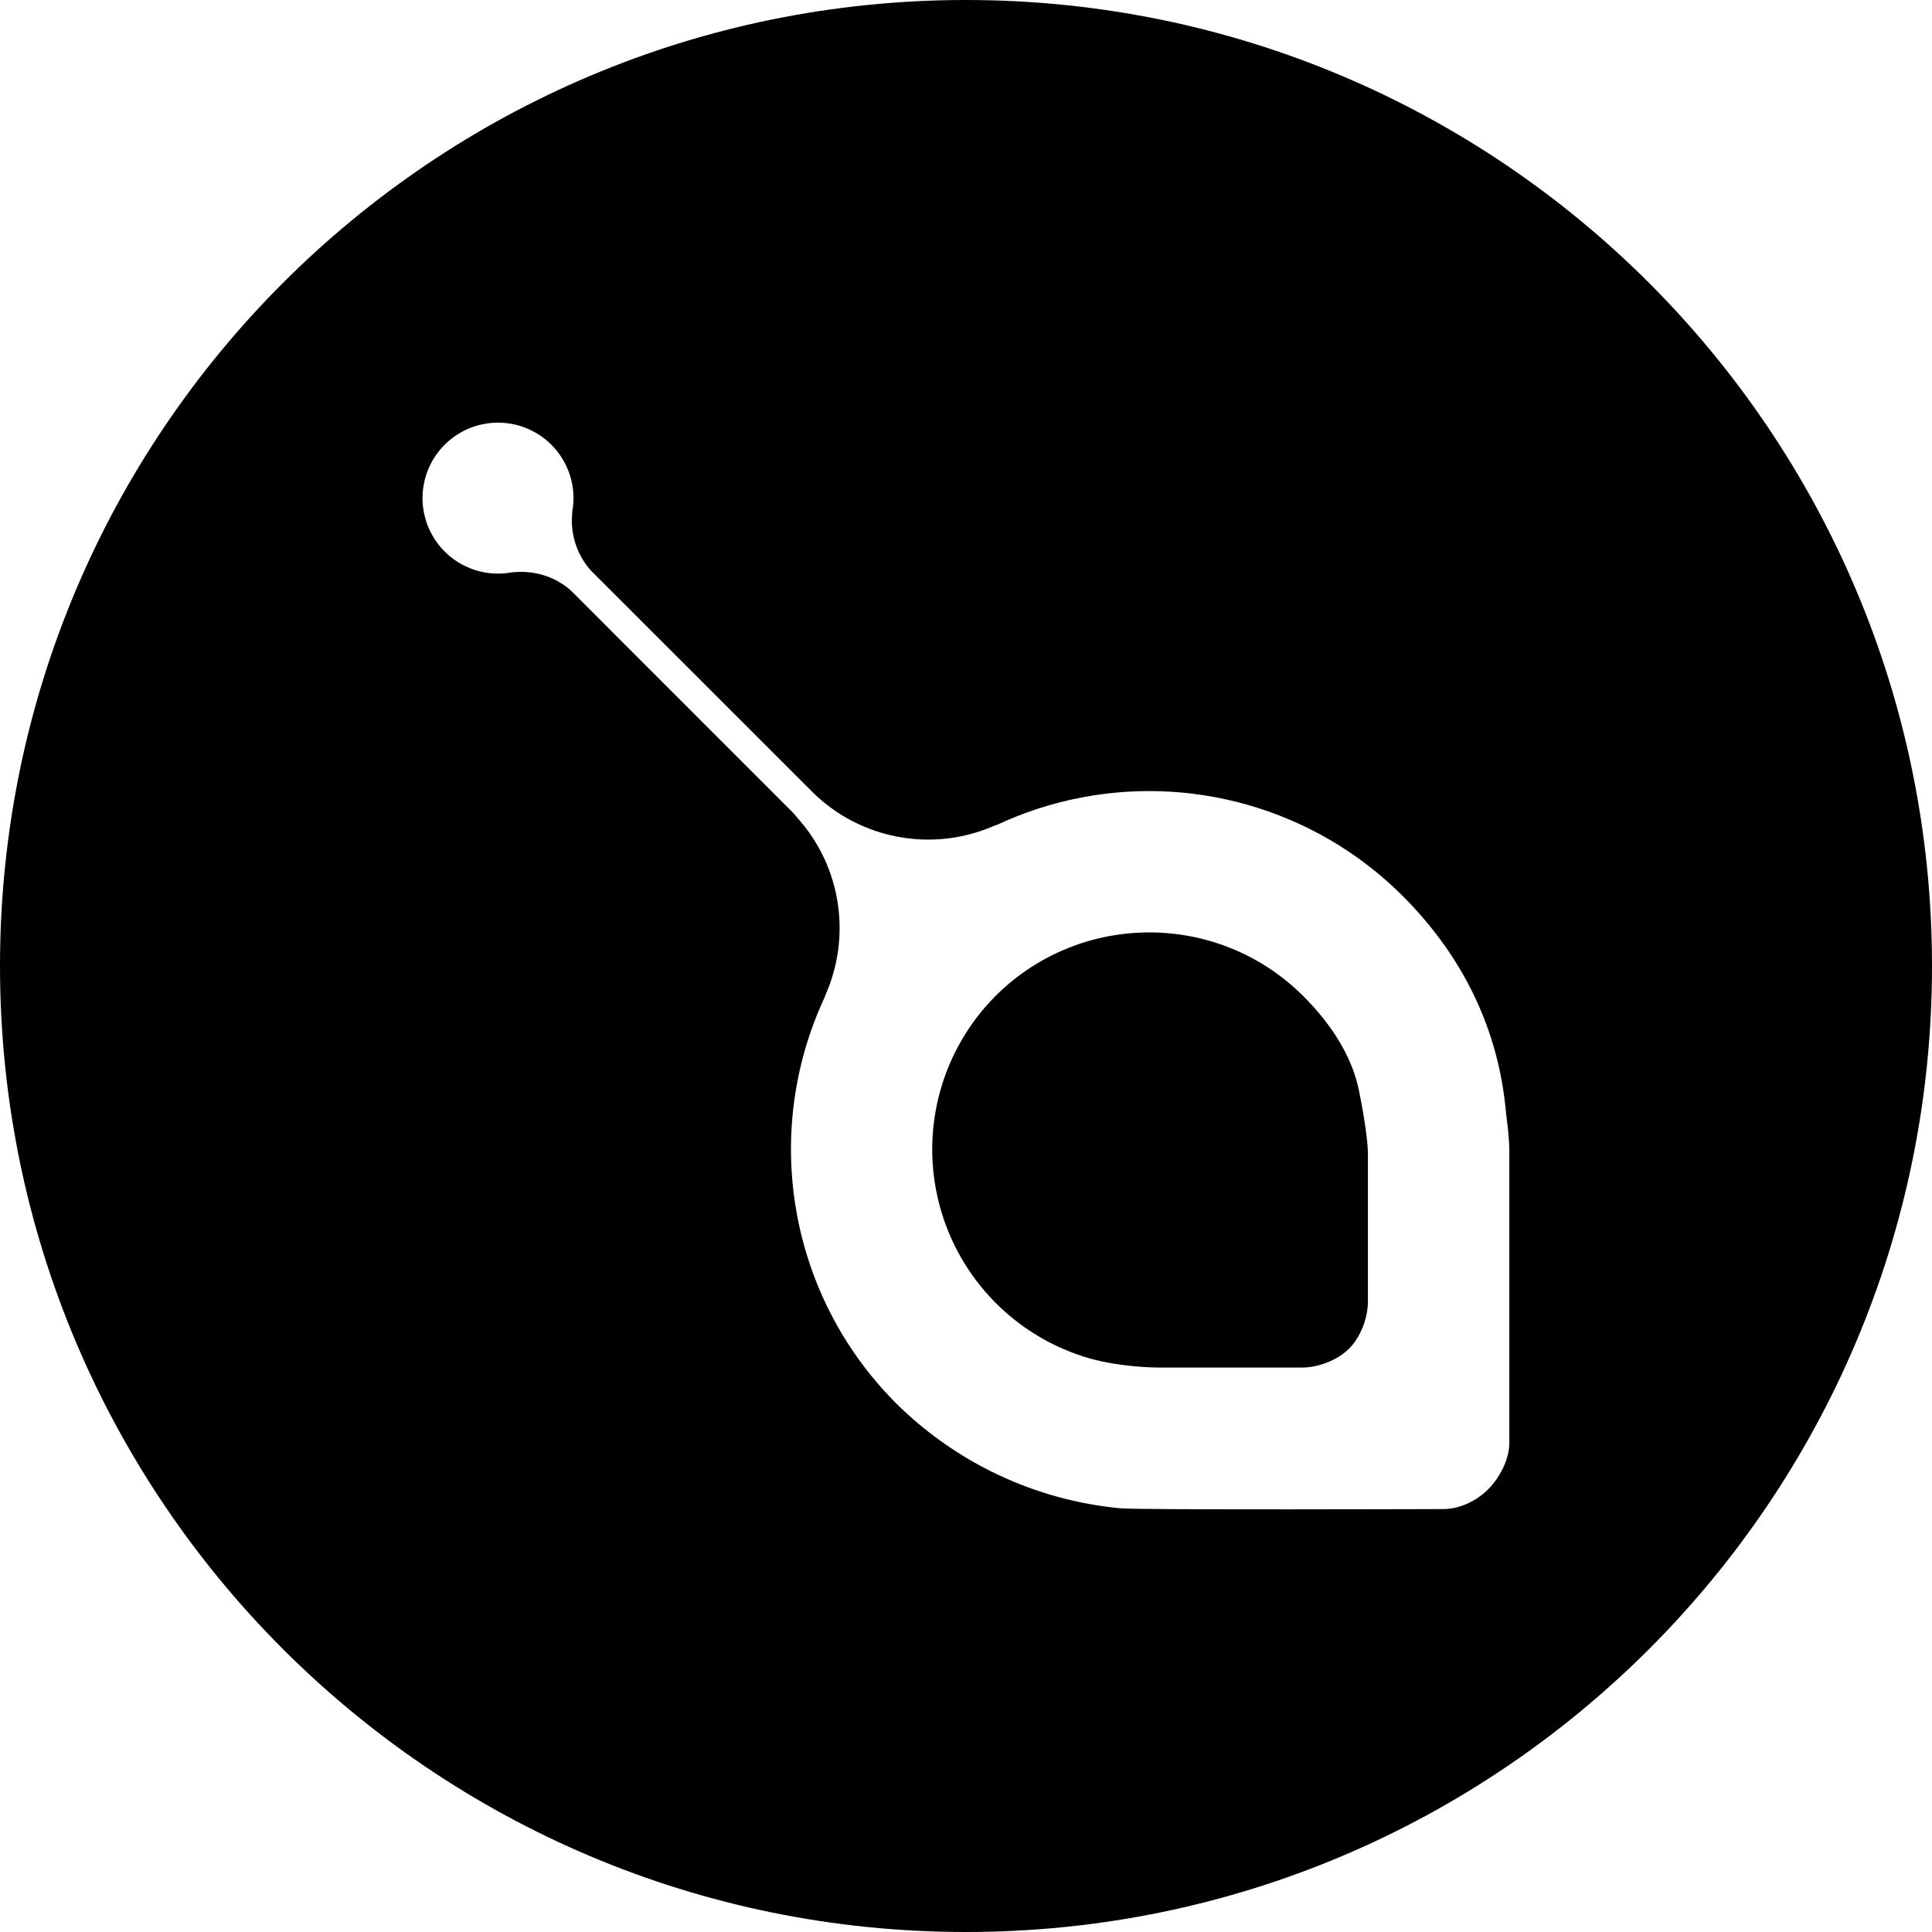
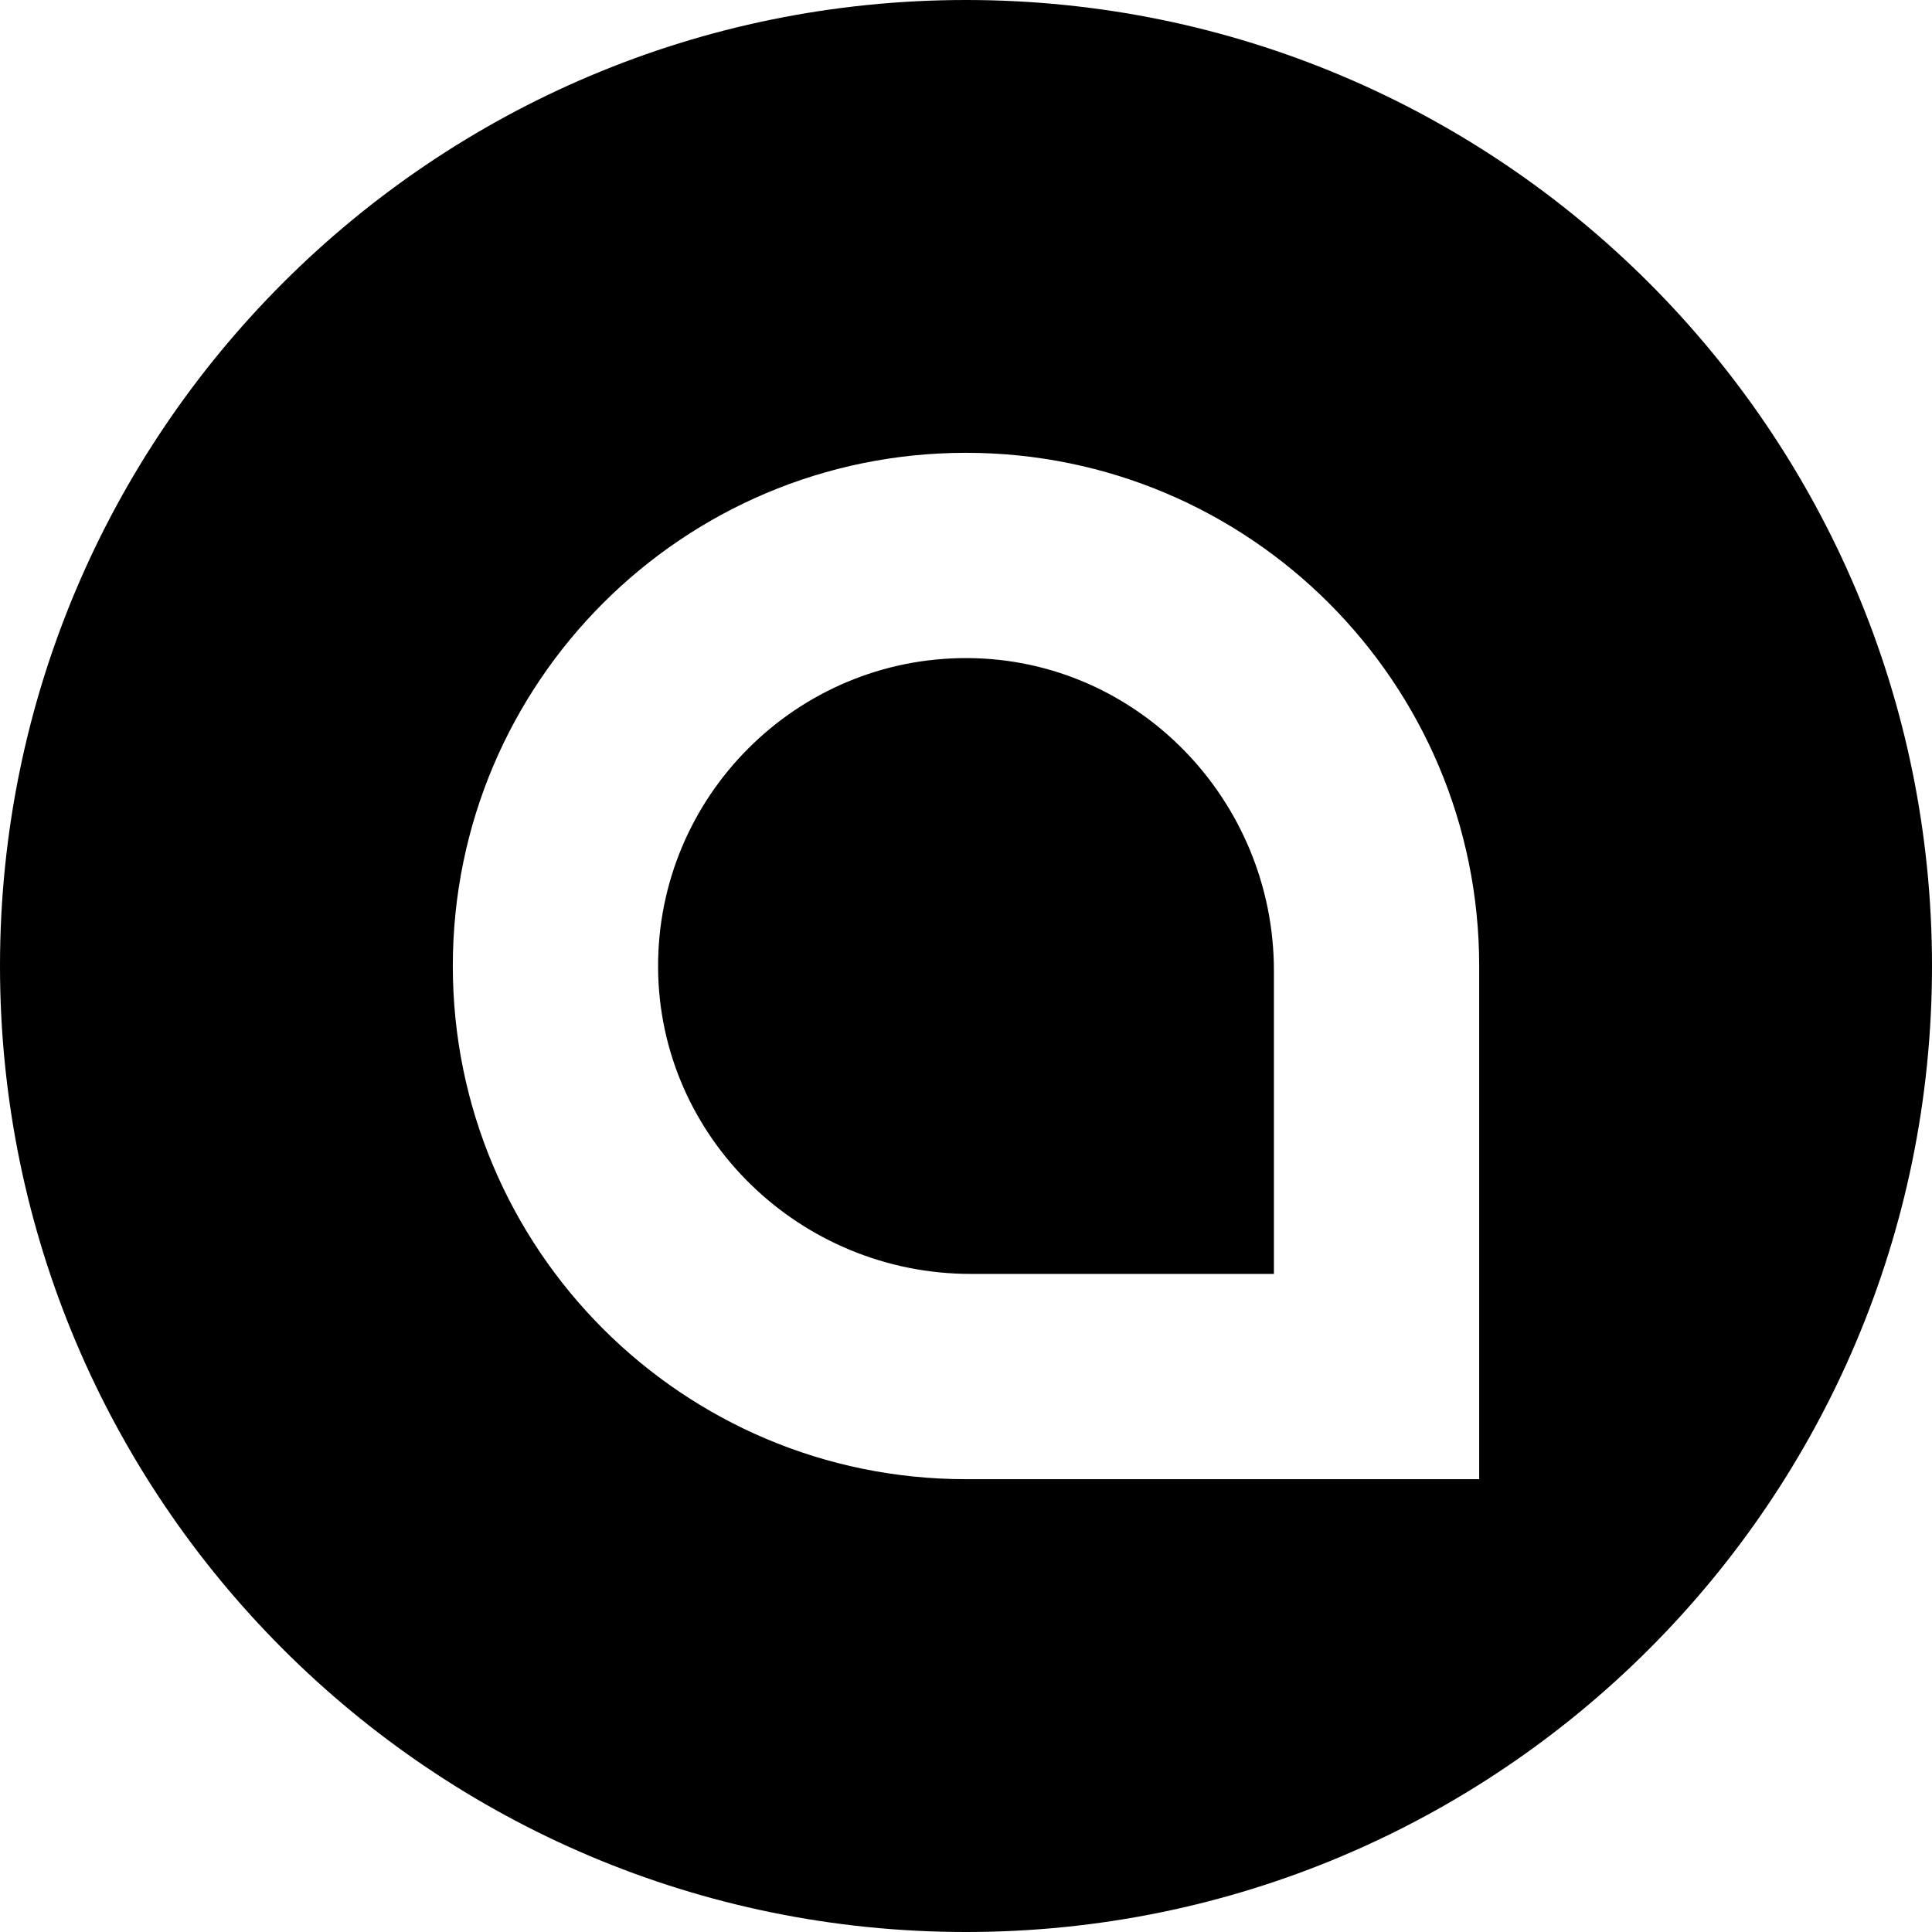
- <svg xmlns="http://www.w3.org/2000/svg" width="32" height="32">
-   <path fill-rule="evenodd" d="M16 32C7.163 32 0 24.837 0 16S7.163 0 16 0s16 7.163 16 16-7.163 16-16 16zm6.189-17.992a5.953 5.953 0 0 0-5.69-.339l-.003-.004a2.728 2.728 0 0 1-3.053-.56L9.79 9.453l-.003-.003a1.239 1.239 0 0 1-.307-.968h-.003a1.25 1.25 0 1 0-.997.997l.001.001c.343-.038.702.057.975.301l.003.003 3.669 3.67c.03.03.054.064.082.095.738.824.89 1.985.454 2.949l.003.003a5.957 5.957 0 0 0 1.165 6.732 6.09 6.09 0 0 0 3.722 1.749c.35.03 5.351.013 5.351.013.271 0 .55-.134.742-.326.192-.191.352-.496.352-.768v-4.844c0-.241-.052-.588-.056-.638-.12-1.34-.69-2.56-1.714-3.583a5.94 5.94 0 0 0-1.041-.828zm.32 4.055c.14.691.148.995.148 1.04v2.455c0 .271-.121.59-.313.78-.192.193-.51.313-.781.313H19.18c-.046 0-.605-.006-1.12-.148a3.603 3.603 0 0 1-1.57-6.008 3.61 3.61 0 0 1 5.092-.001c.452.451.808.984.927 1.57z" />
+ <svg xmlns="http://www.w3.org/2000/svg" width="32" height="32" viewBox="0 0 32 32">
+   <path fill-rule="evenodd" d="M16,32 C7.163,32 0,24.837 0,16 C0,7.163 7.163,0 16,0 C24.837,0 32,7.163 32,16 C32,24.837 24.837,32 16,32 Z M16,7.5 C11.305,7.5 7.5,11.305 7.5,16 C7.5,20.694 11.305,24.5 16,24.5 L24.5,24.5 L24.5,16 C24.5,11.305 20.694,7.5 16,7.5 Z M21.1,21.1 L16.077,21.1 C13.258,21.1 10.914,18.845 10.9,16.026 C10.886,13.193 13.193,10.886 16.026,10.9 C18.845,10.914 21.1,13.258 21.1,16.077 L21.1,21.1 Z" />
</svg>
